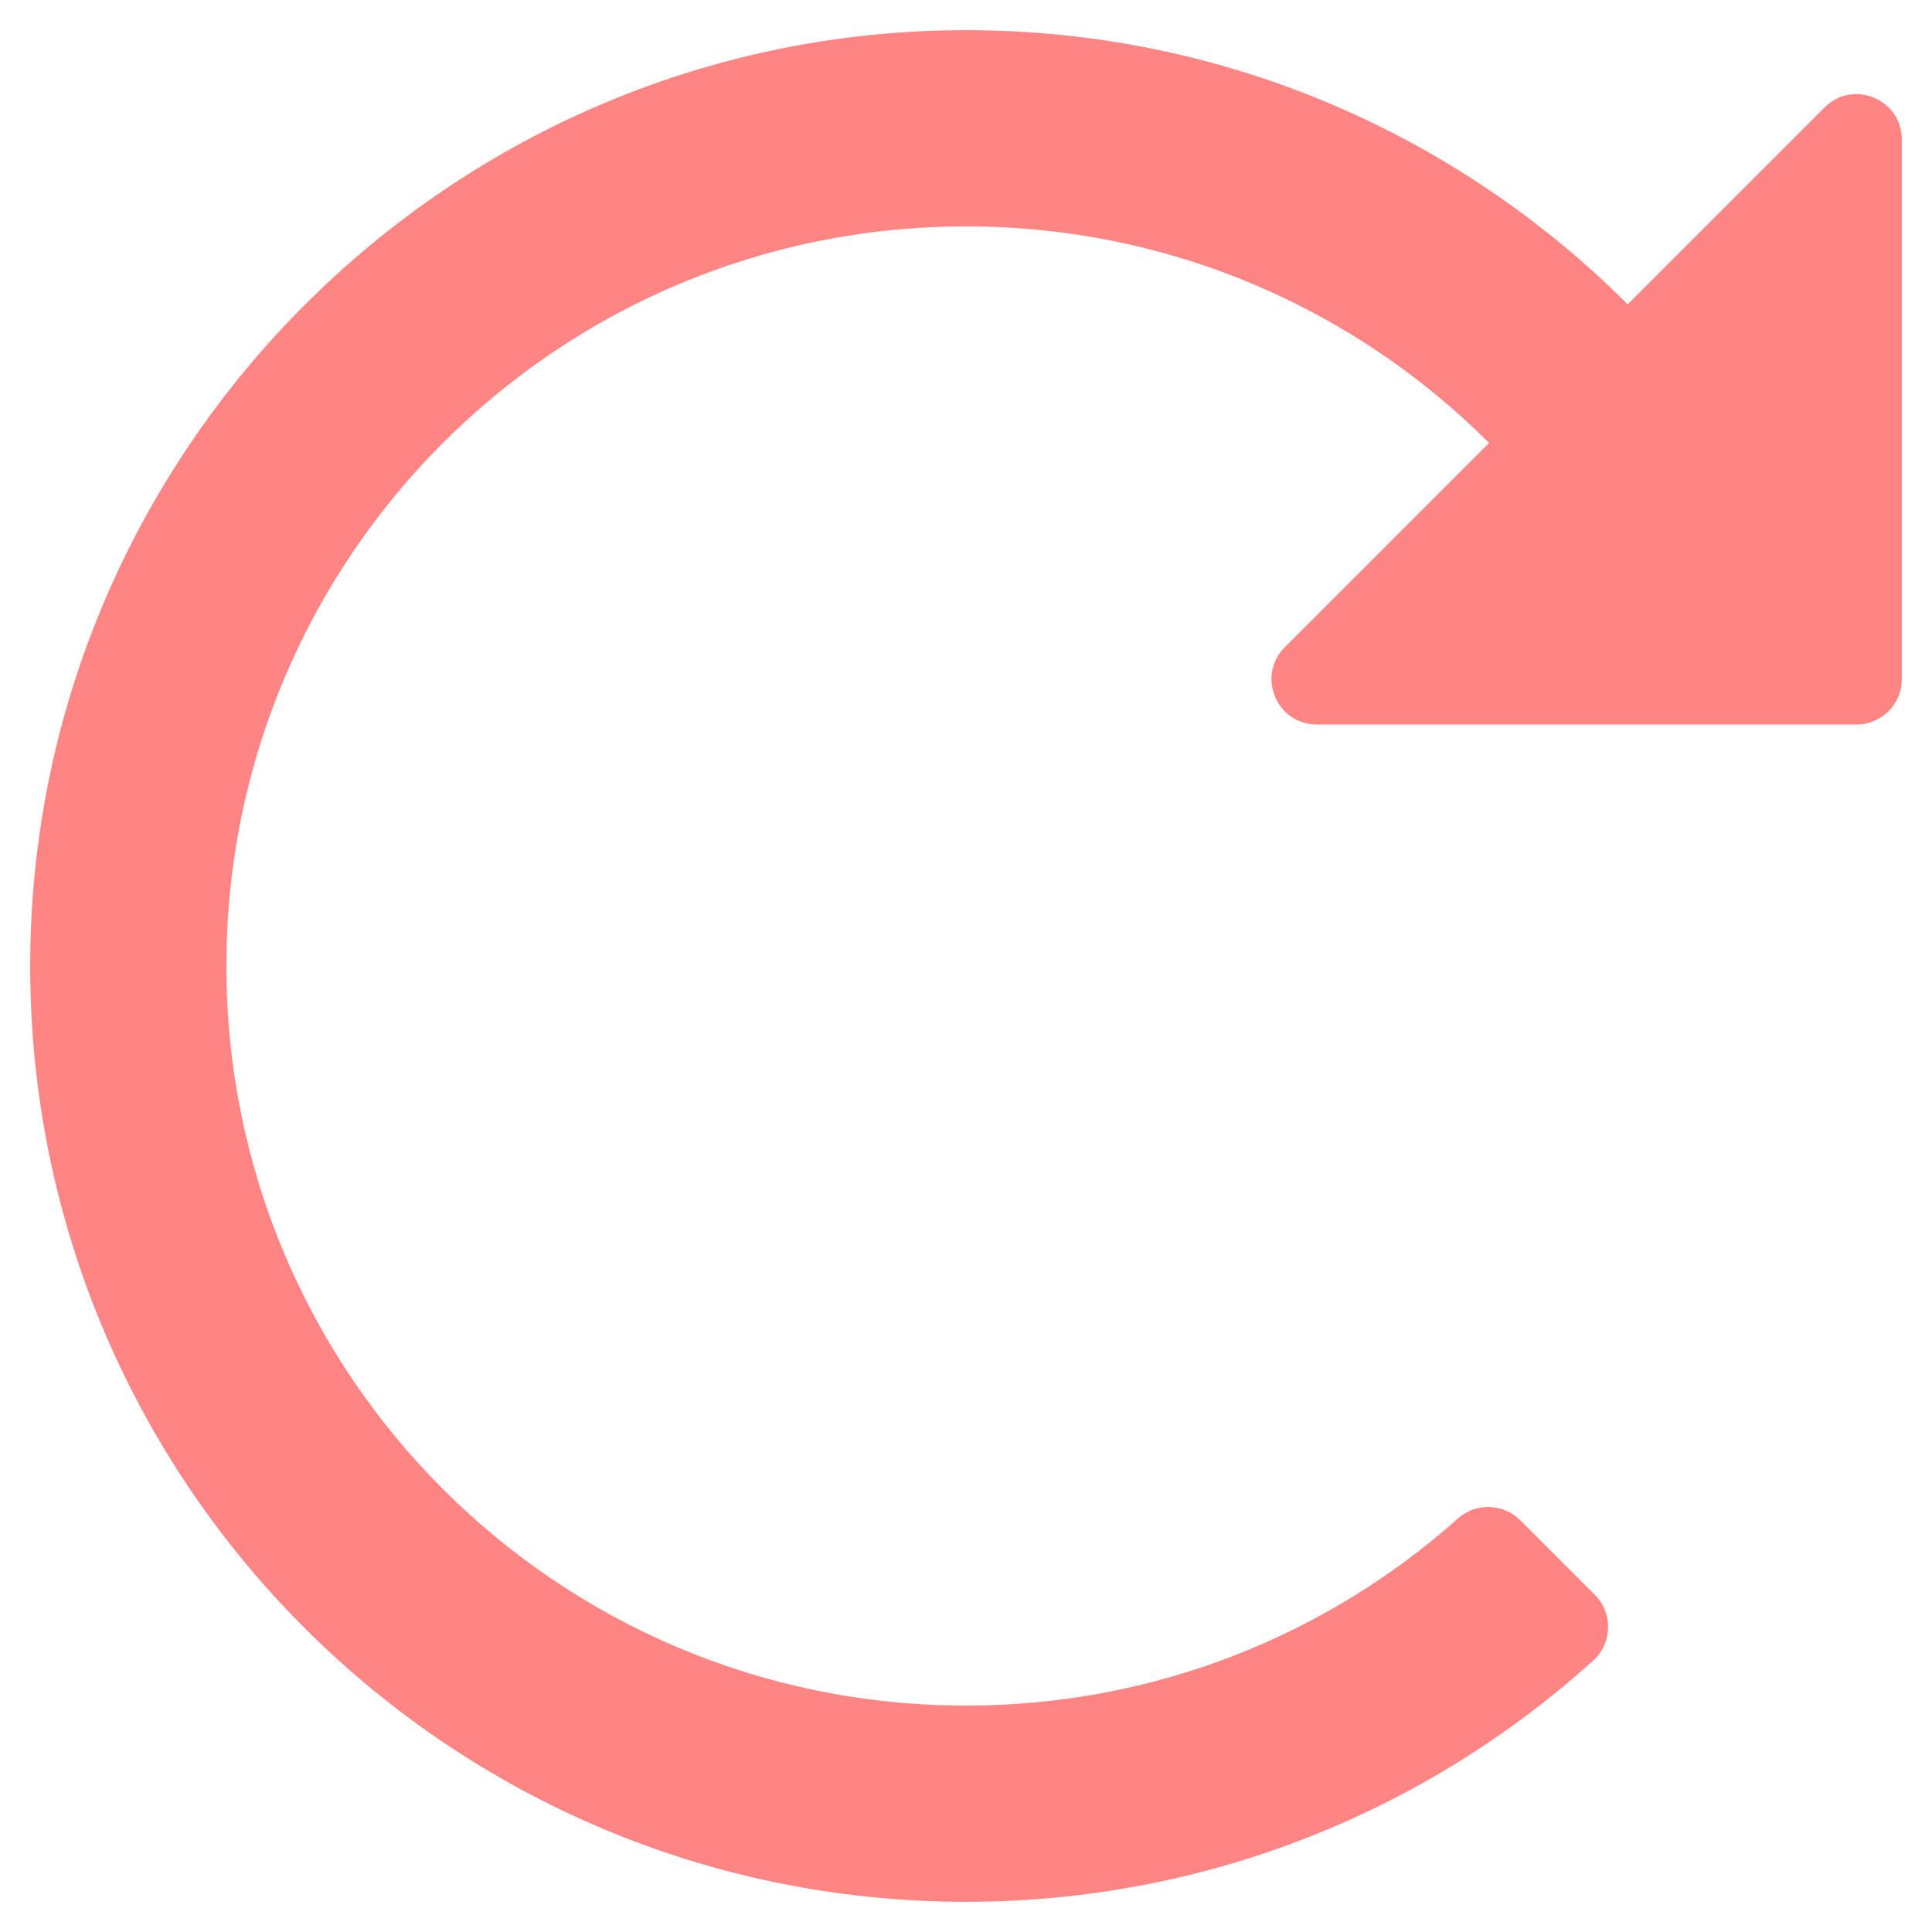
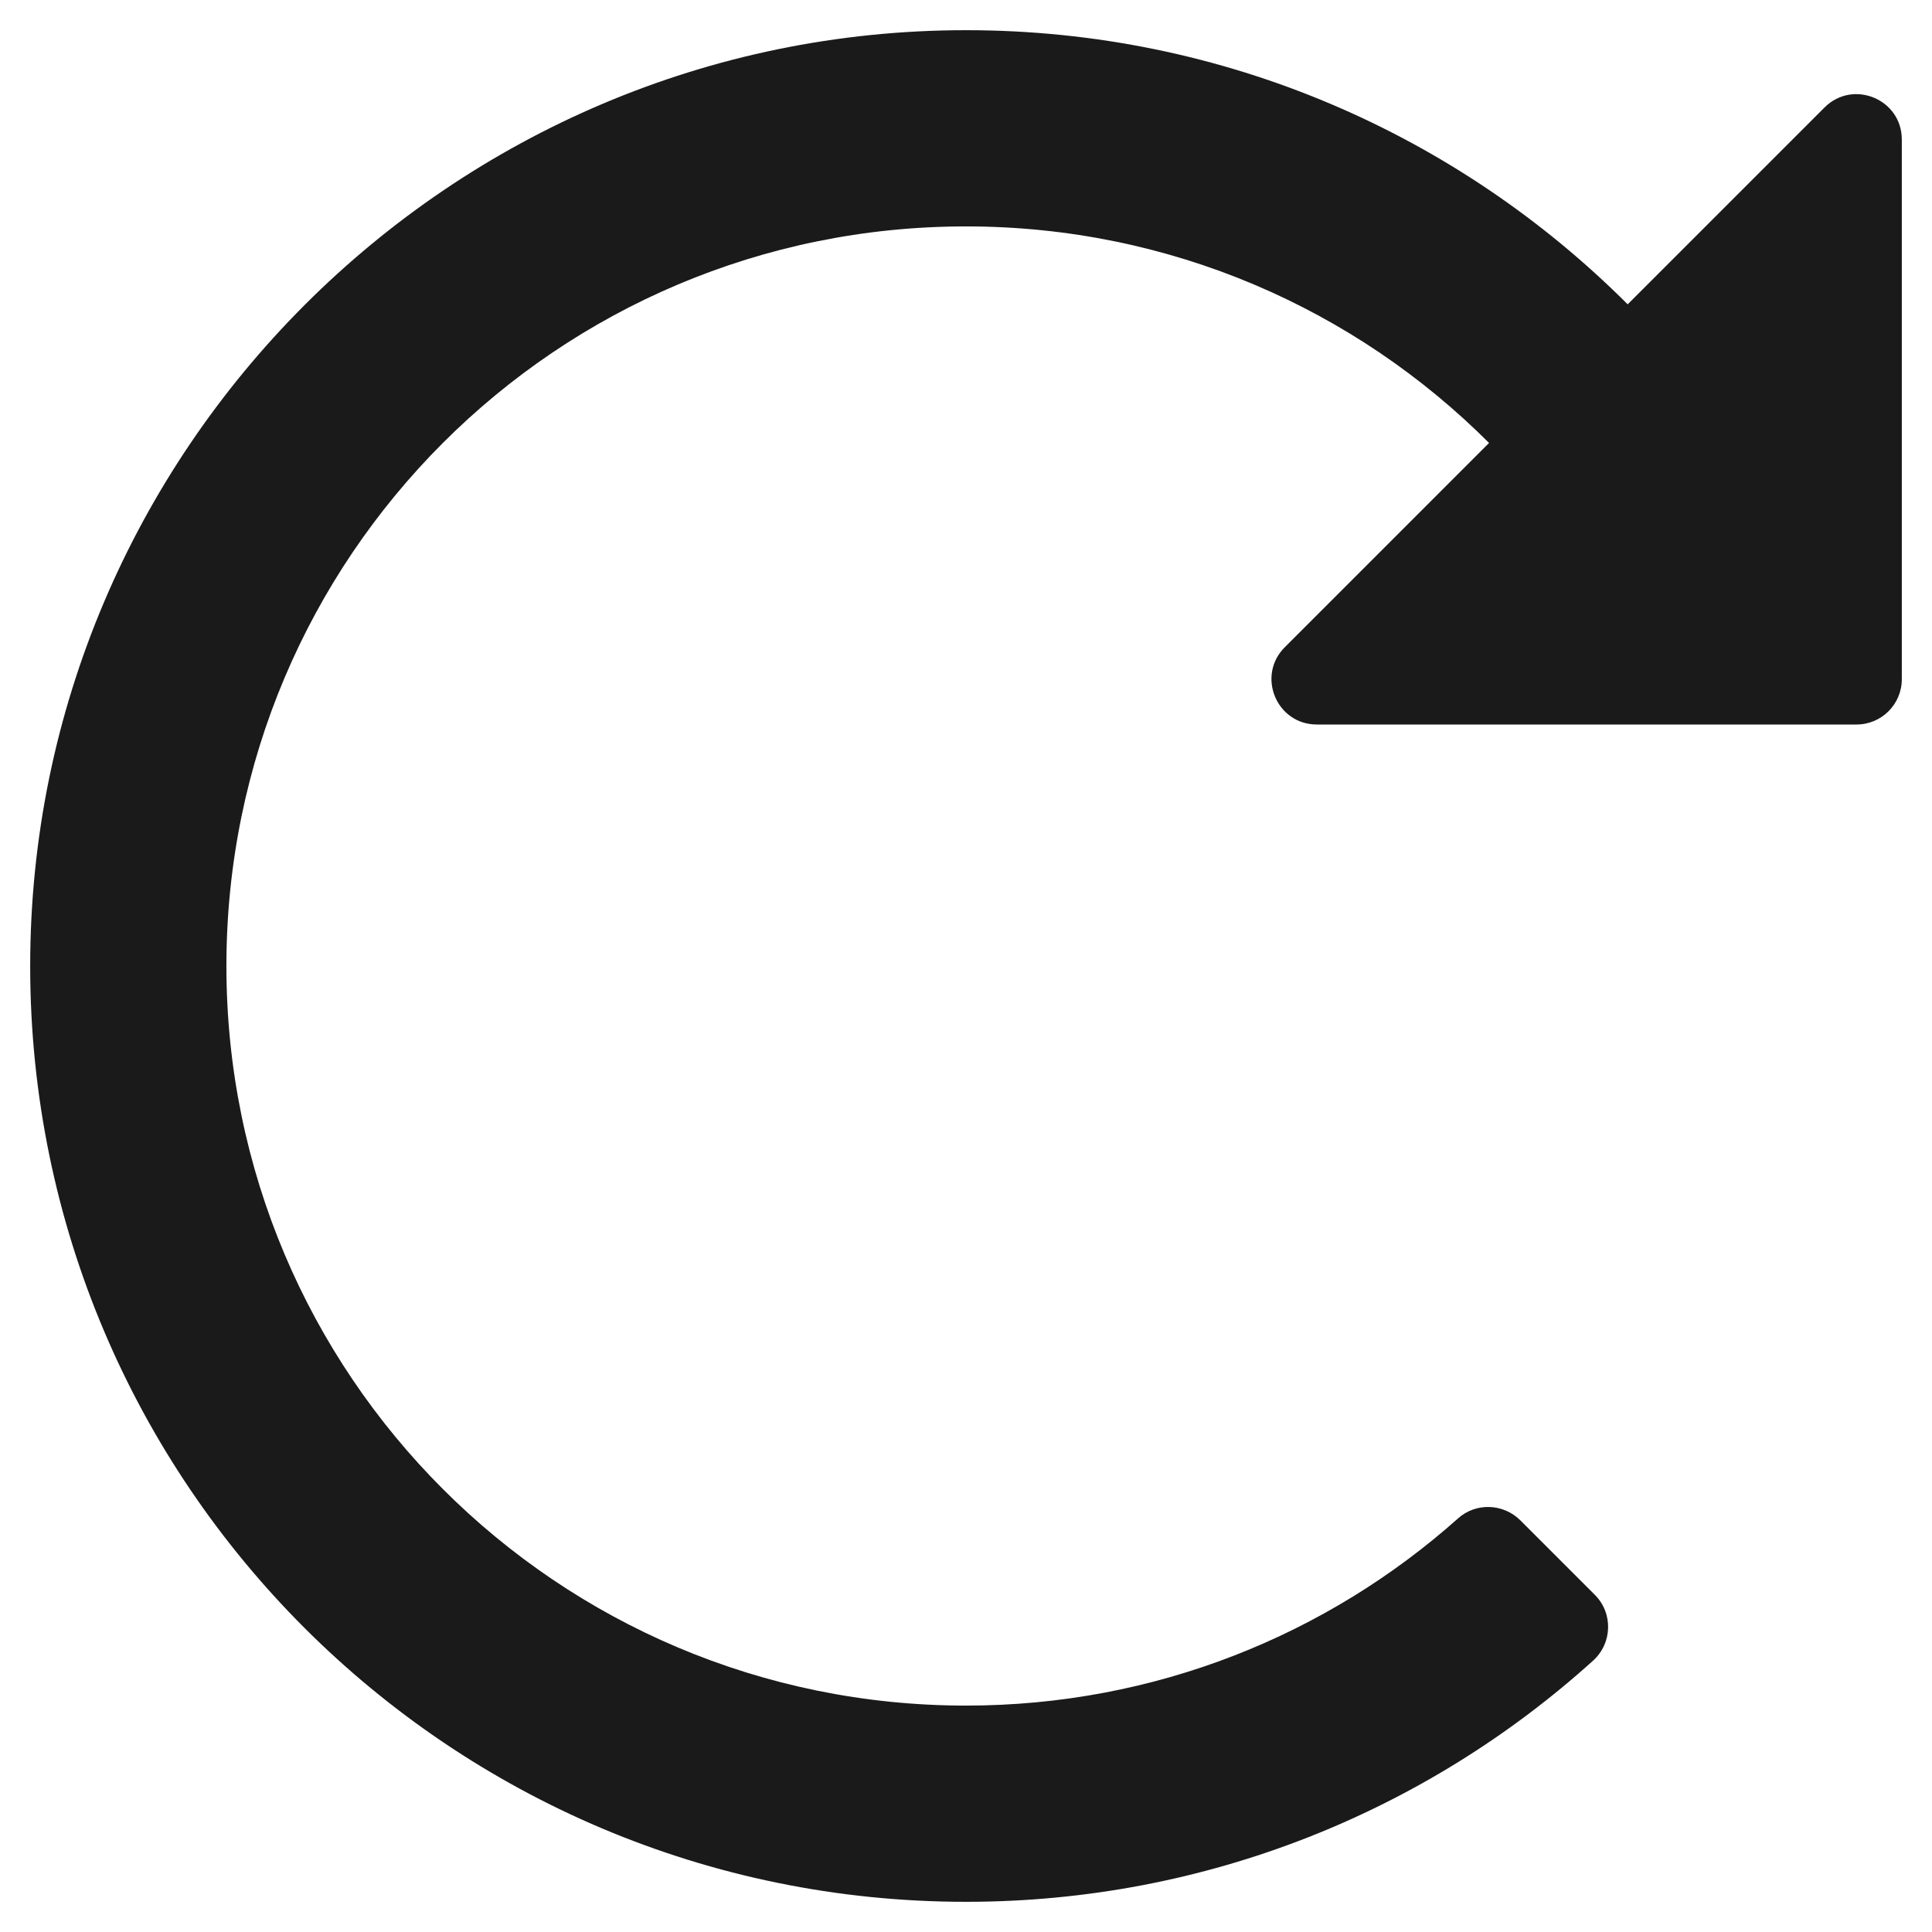
- <svg xmlns="http://www.w3.org/2000/svg" viewBox="0 0 512 512" fill="#ff8585">
-   <path d="M483.515 28.485L431.35 80.65C386.475 35.767 324.485 8 256.001 8 119.34 8 7.9 119.525 8 256.185 8.1 393.067 119.095 504 256 504c63.926 0 122.202-24.187 166.178-63.908 5.113-4.618 5.353-12.561.482-17.433l-19.738-19.738c-4.498-4.498-11.753-4.785-16.501-.552C351.787 433.246 306.105 452 256 452c-108.321 0-196-87.662-196-196 0-108.321 87.662-196 196-196 54.163 0 103.157 21.923 138.614 57.386l-54.128 54.129c-7.56 7.56-2.206 20.485 8.485 20.485H492c6.627 0 12-5.373 12-12V36.971c0-10.691-12.926-16.045-20.485-8.486z" />
+ <svg xmlns="http://www.w3.org/2000/svg" viewBox="0 0 512 512" fill="#ff8585" version="1.1" id="svg4">
+   <defs id="defs8" />
+   <path d="M483.515 28.485L431.35 80.65C386.475 35.767 324.485 8 256.001 8 119.34 8 7.9 119.525 8 256.185 8.1 393.067 119.095 504 256 504c63.926 0 122.202-24.187 166.178-63.908 5.113-4.618 5.353-12.561.482-17.433l-19.738-19.738c-4.498-4.498-11.753-4.785-16.501-.552C351.787 433.246 306.105 452 256 452c-108.321 0-196-87.662-196-196 0-108.321 87.662-196 196-196 54.163 0 103.157 21.923 138.614 57.386l-54.128 54.129c-7.56 7.56-2.206 20.485 8.485 20.485H492c6.627 0 12-5.373 12-12V36.971c0-10.691-12.926-16.045-20.485-8.486z" id="path2" style="fill:#1a1a1a" />
</svg>
